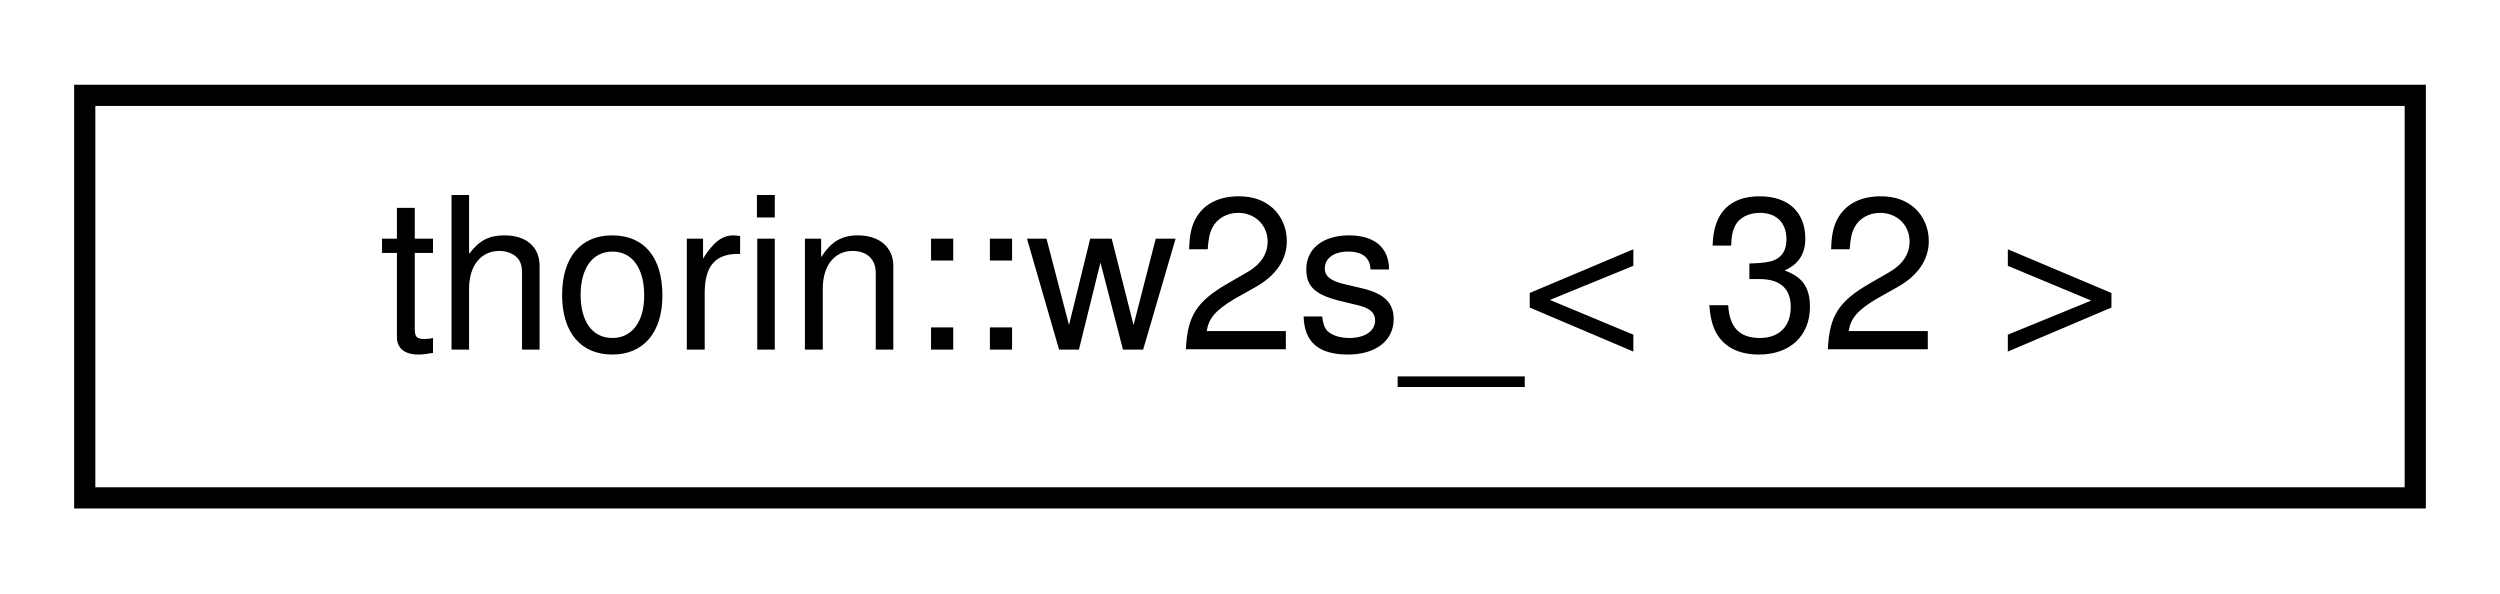
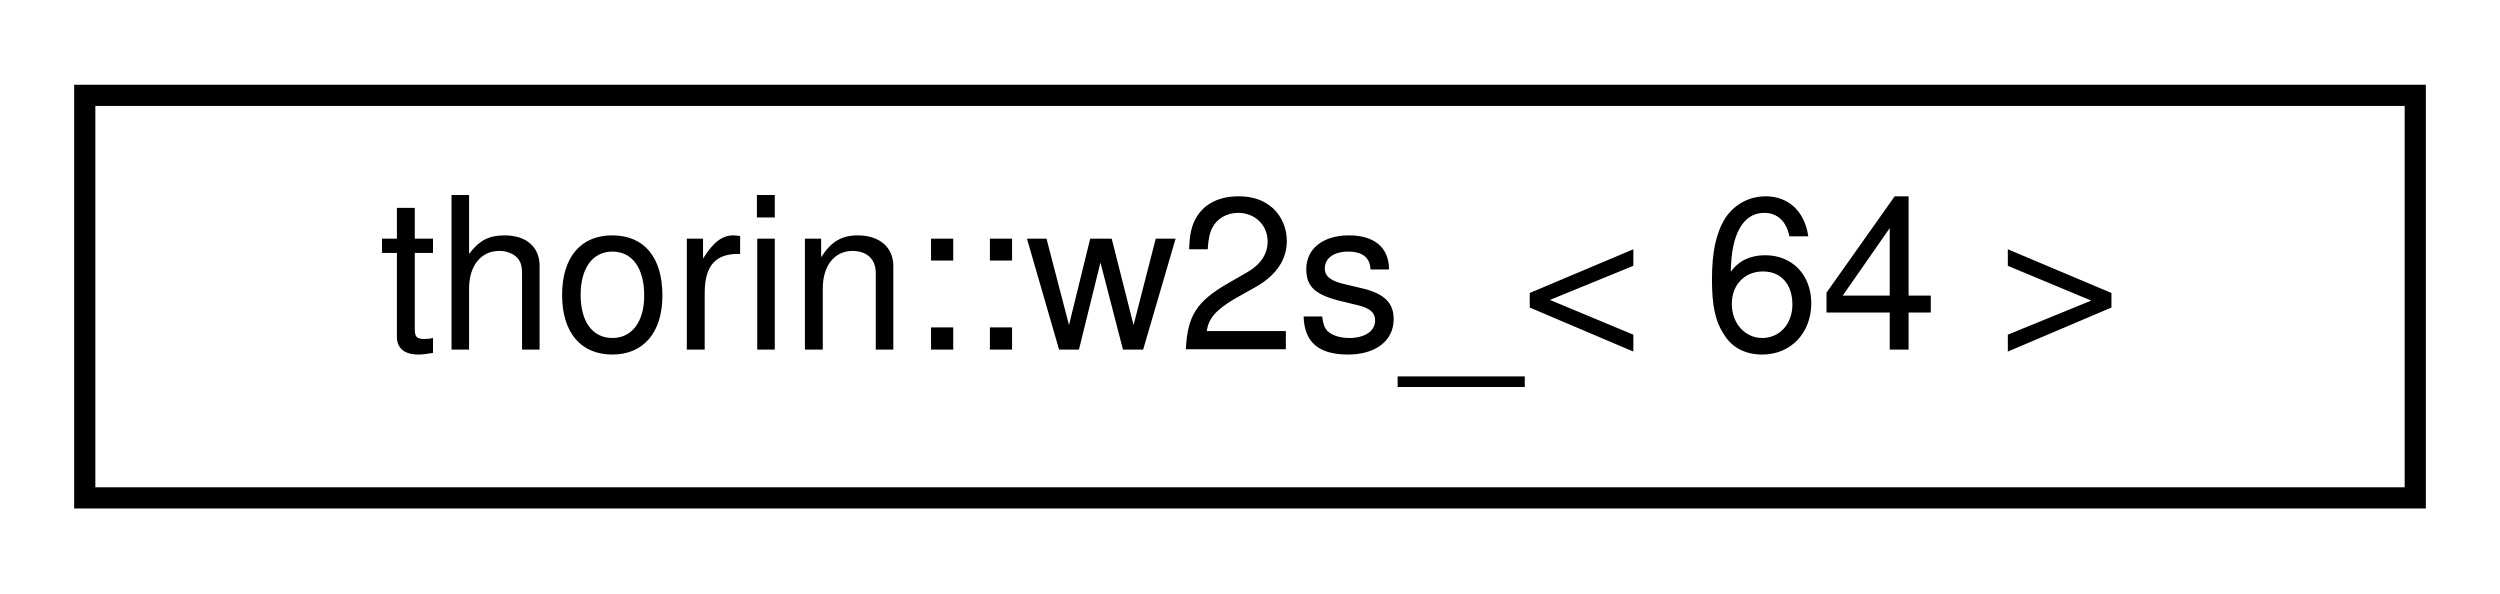
<svg xmlns="http://www.w3.org/2000/svg" xmlns:xlink="http://www.w3.org/1999/xlink" width="118pt" height="28pt" viewBox="0.00 0.00 118.00 28.00">
  <g id="graph0" class="graph" transform="scale(1 1) rotate(0) translate(4 24)">
    <g id="node1" class="node">
      <g id="a_node1">
-         <a xlink:href="namespacethorin.html#structthorin_1_1w2s___3_0132_01_4" target="_top" xlink:title=" ">
+         <a xlink:href="namespacethorin.html#structthorin_1_1w2s___3_0164_01_4" target="_top" xlink:title=" ">
          <polygon fill="none" stroke="black" points="0,-0.5 0,-19.5 110,-19.5 110,-0.5 0,-0.5" />
-           <text text-anchor="middle" x="55" y="-7.5" font-family="Helvetica,sans-Serif" font-size="10.00">thorin::w2s_&lt; 32 &gt;</text>
+           <text text-anchor="middle" x="55" y="-7.5" font-family="Helvetica,sans-Serif" font-size="10.00">thorin::w2s_&lt; 64 &gt;</text>
        </a>
      </g>
    </g>
  </g>
</svg>
